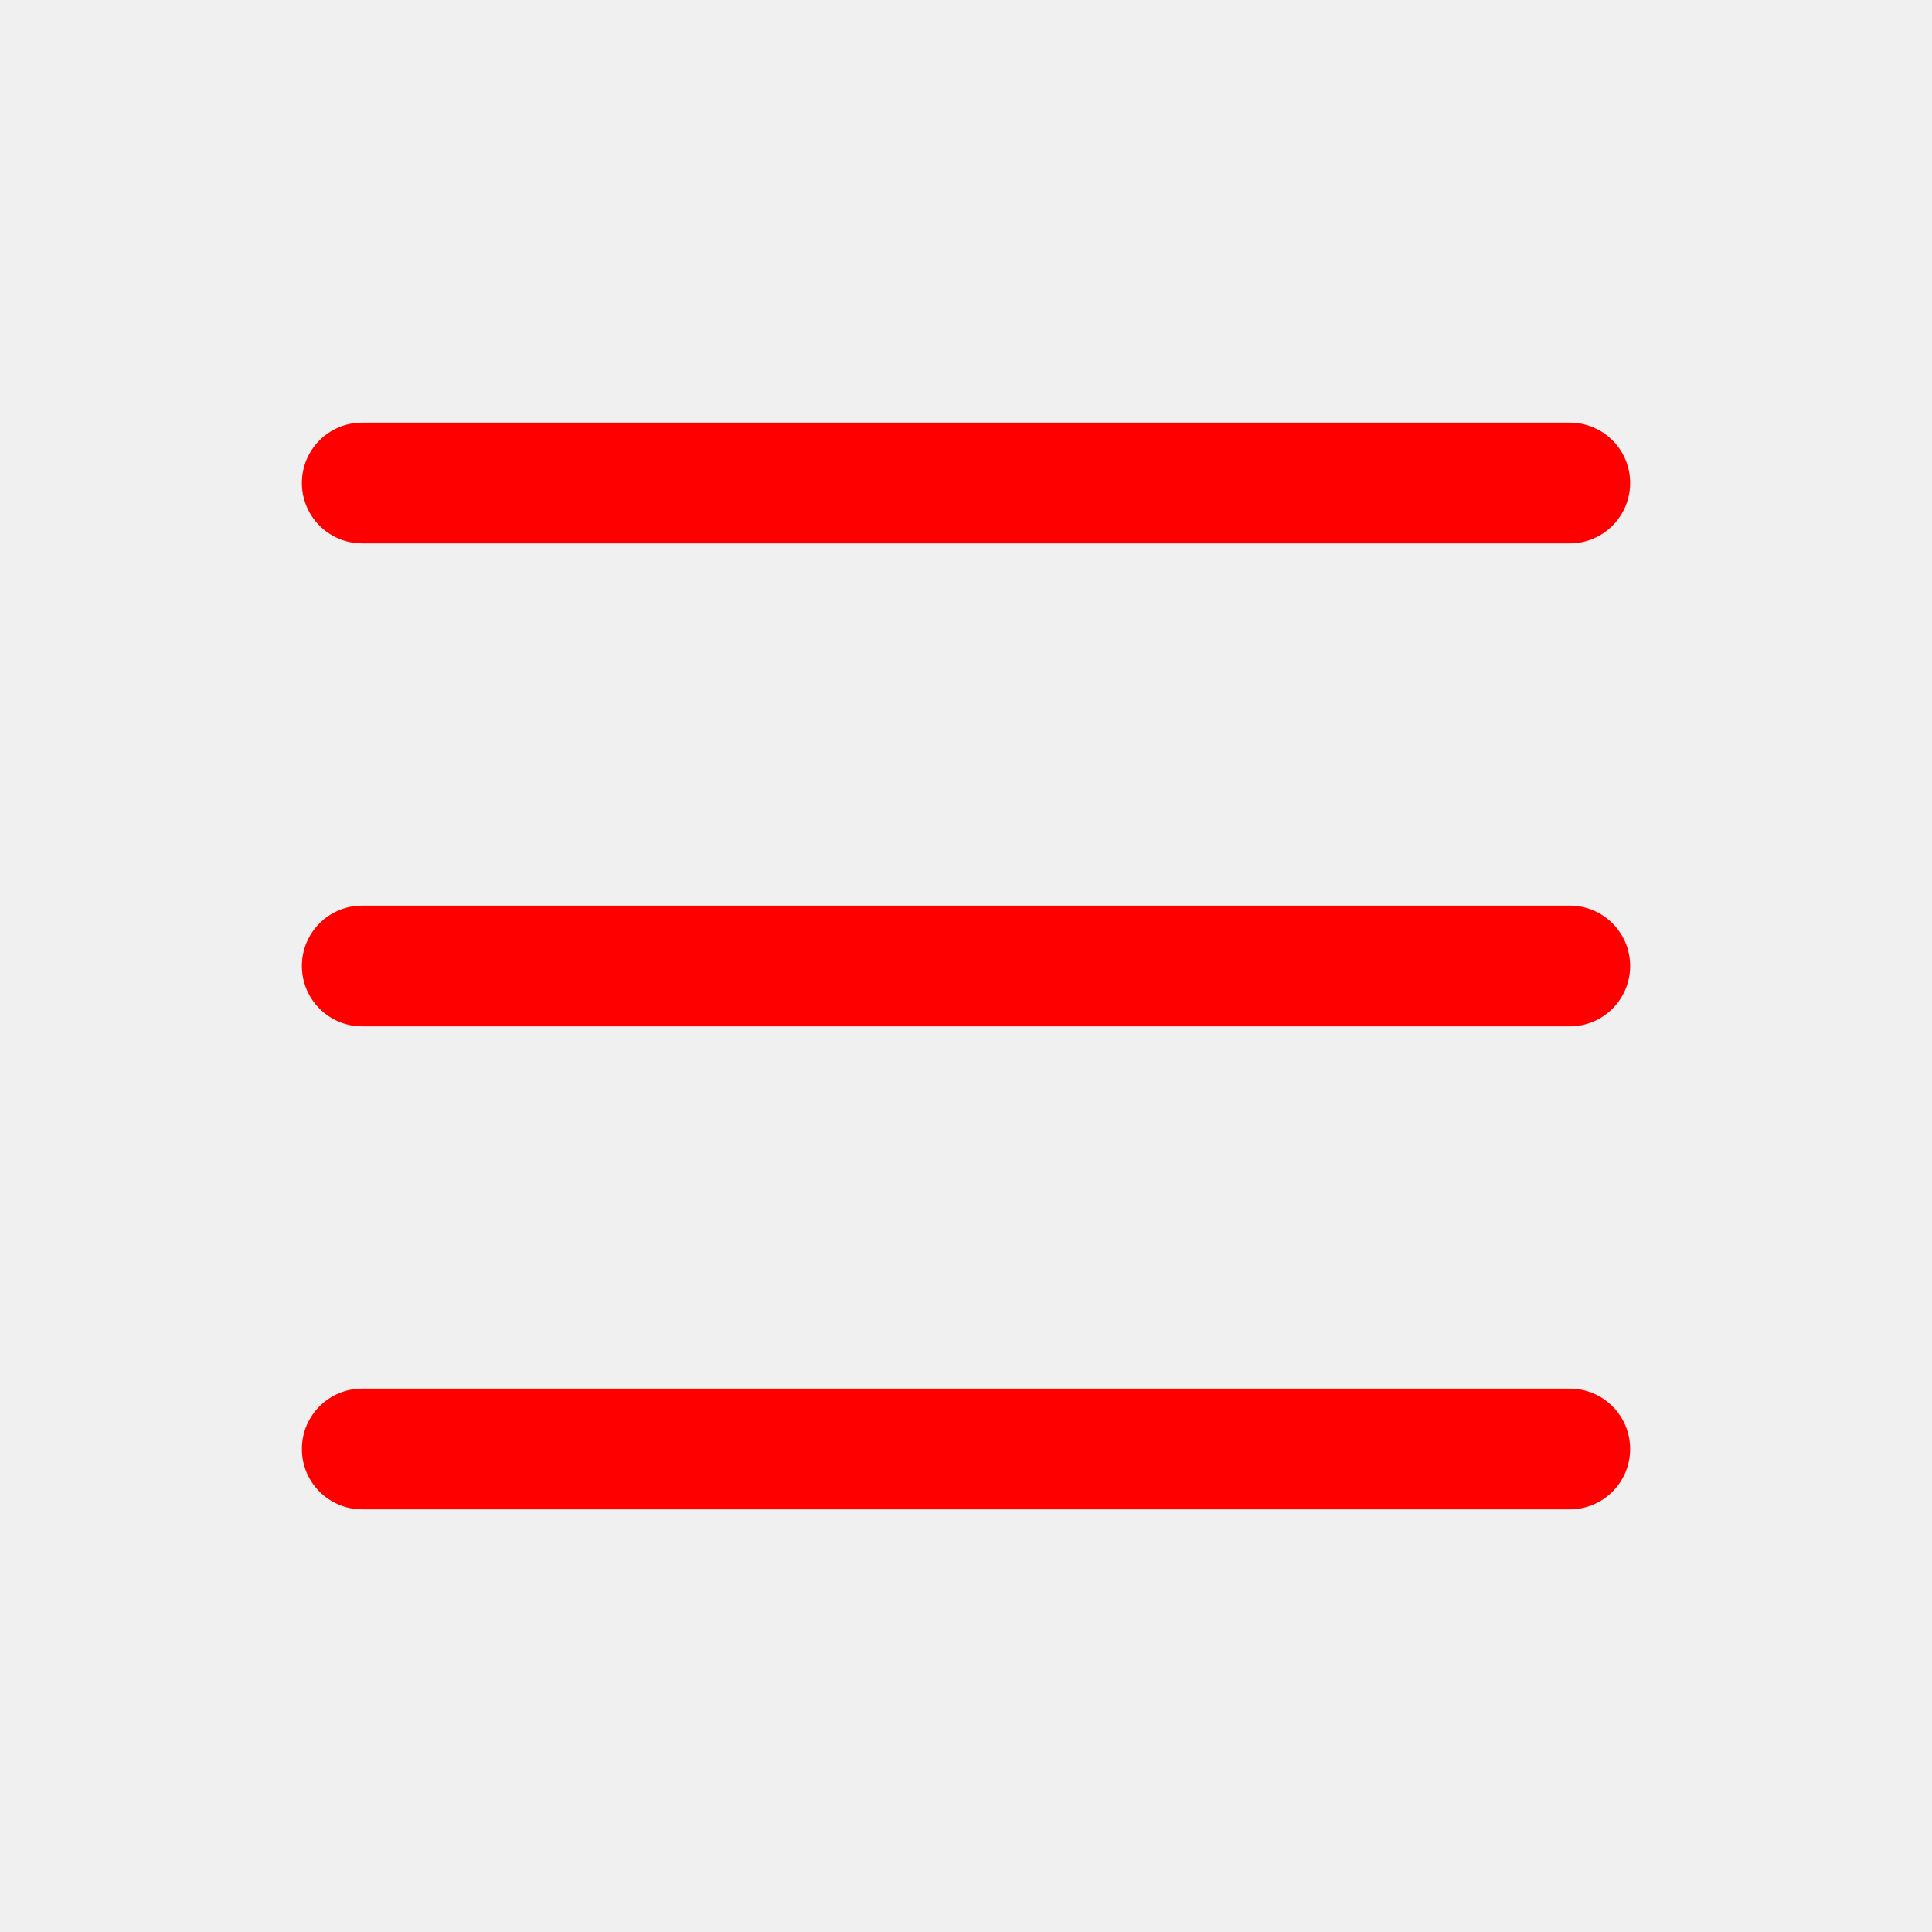
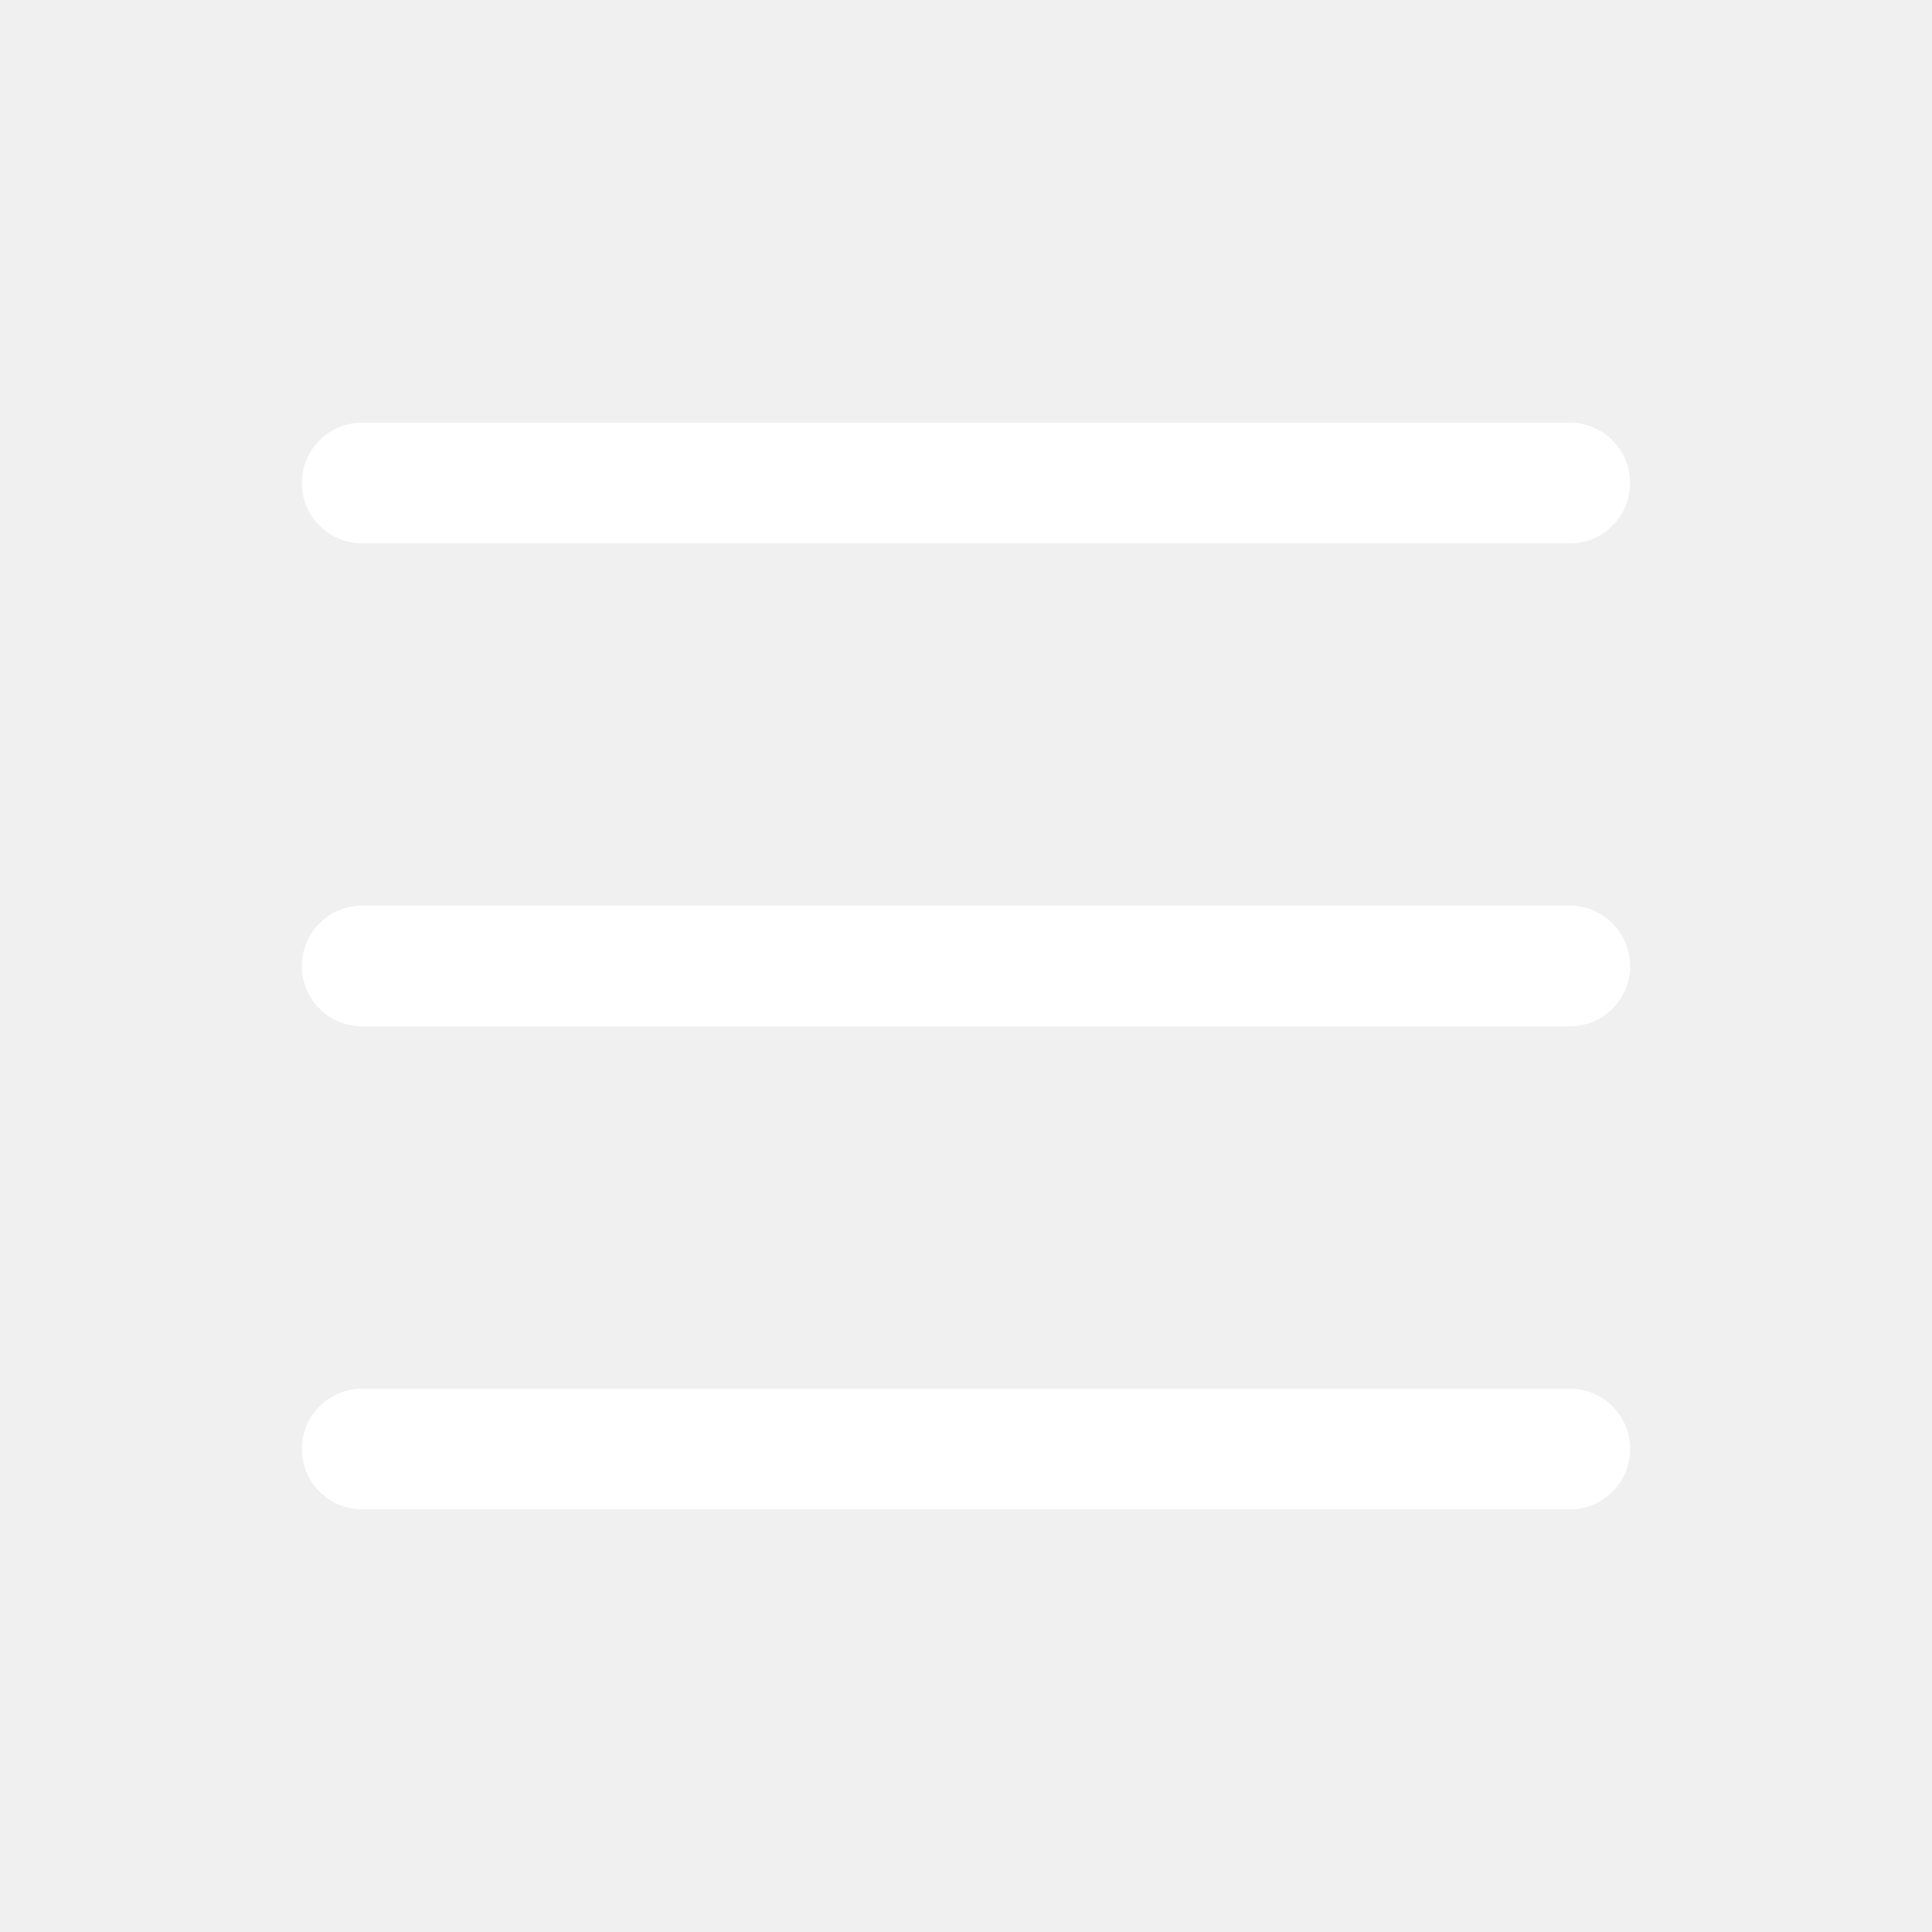
- <svg xmlns="http://www.w3.org/2000/svg" width="50" height="50" fill="red" class="bi bi-list" viewBox="0 0 16 16">
+ <svg xmlns="http://www.w3.org/2000/svg" width="50" height="50" fill="white" class="bi bi-list" viewBox="0 0 16 16">
  <path fill-rule="evenodd" d="M2.5 12a.5.5 0 0 1 .5-.5h10a.5.5 0 0 1 0 1H3a.5.5 0 0 1-.5-.5zm0-4a.5.5 0 0 1 .5-.5h10a.5.5 0 0 1 0 1H3a.5.5 0 0 1-.5-.5zm0-4a.5.5 0 0 1 .5-.5h10a.5.5 0 0 1 0 1H3a.5.5 0 0 1-.5-.5z" />
</svg>
